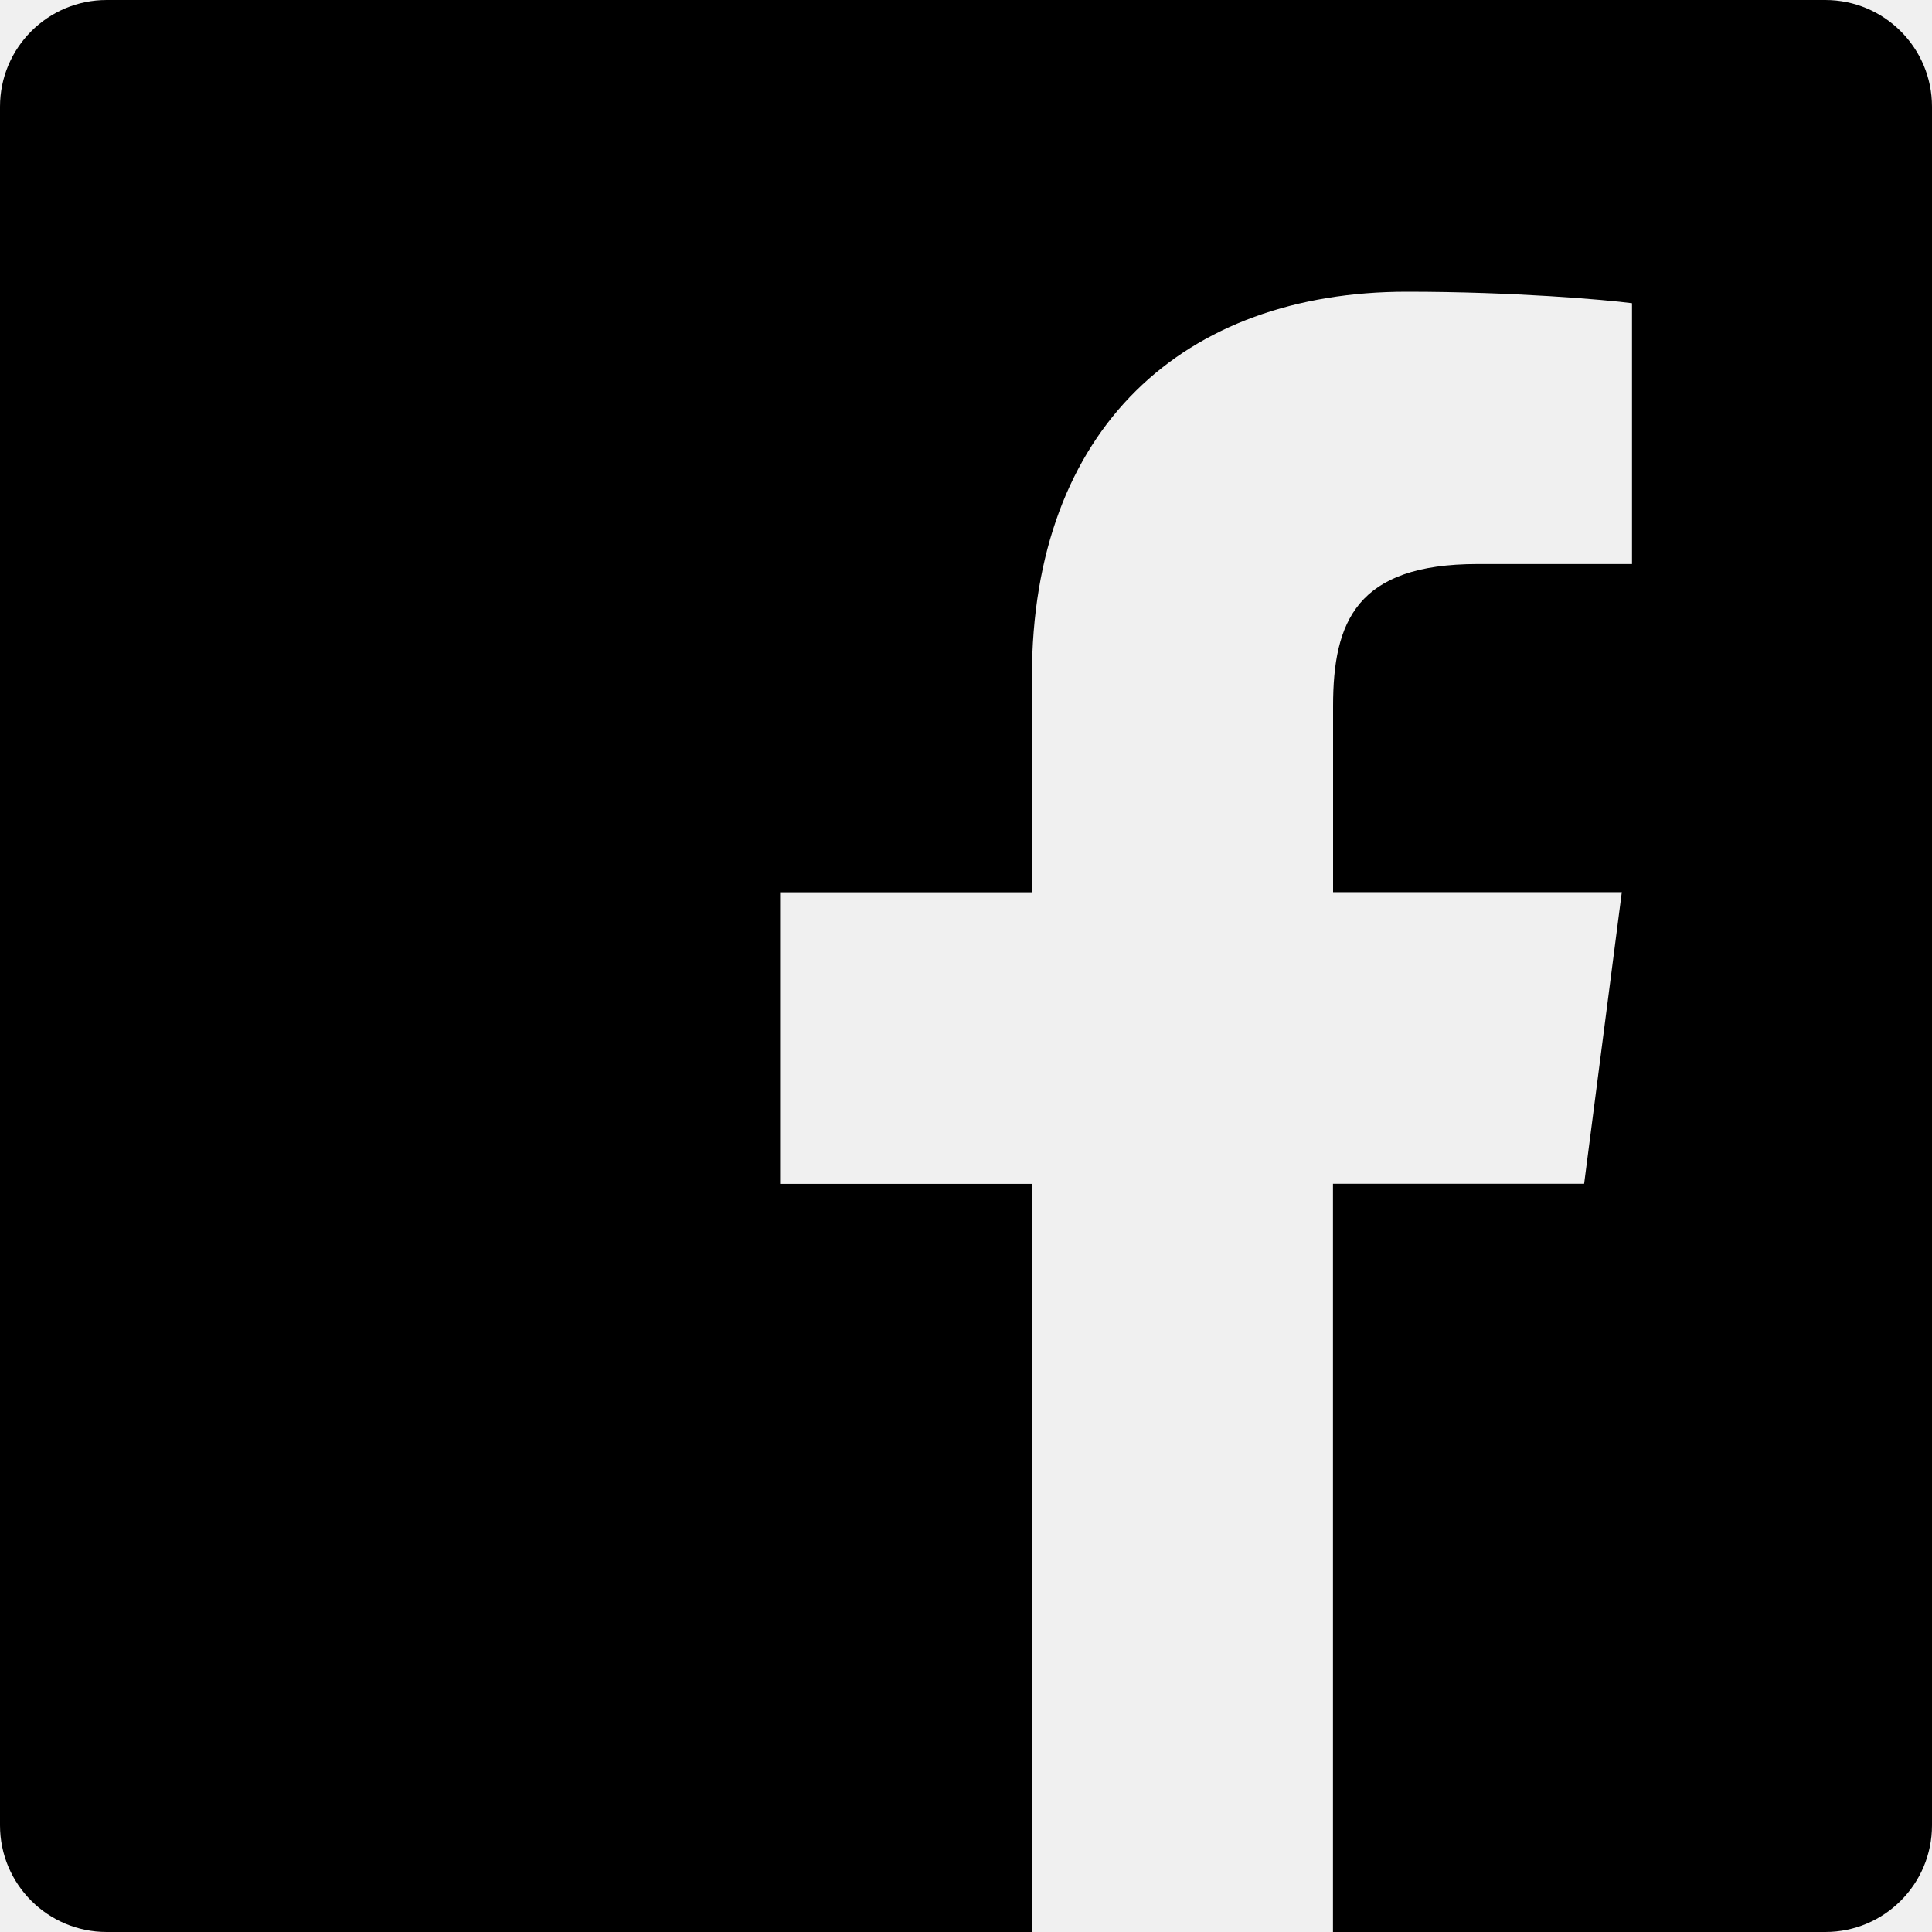
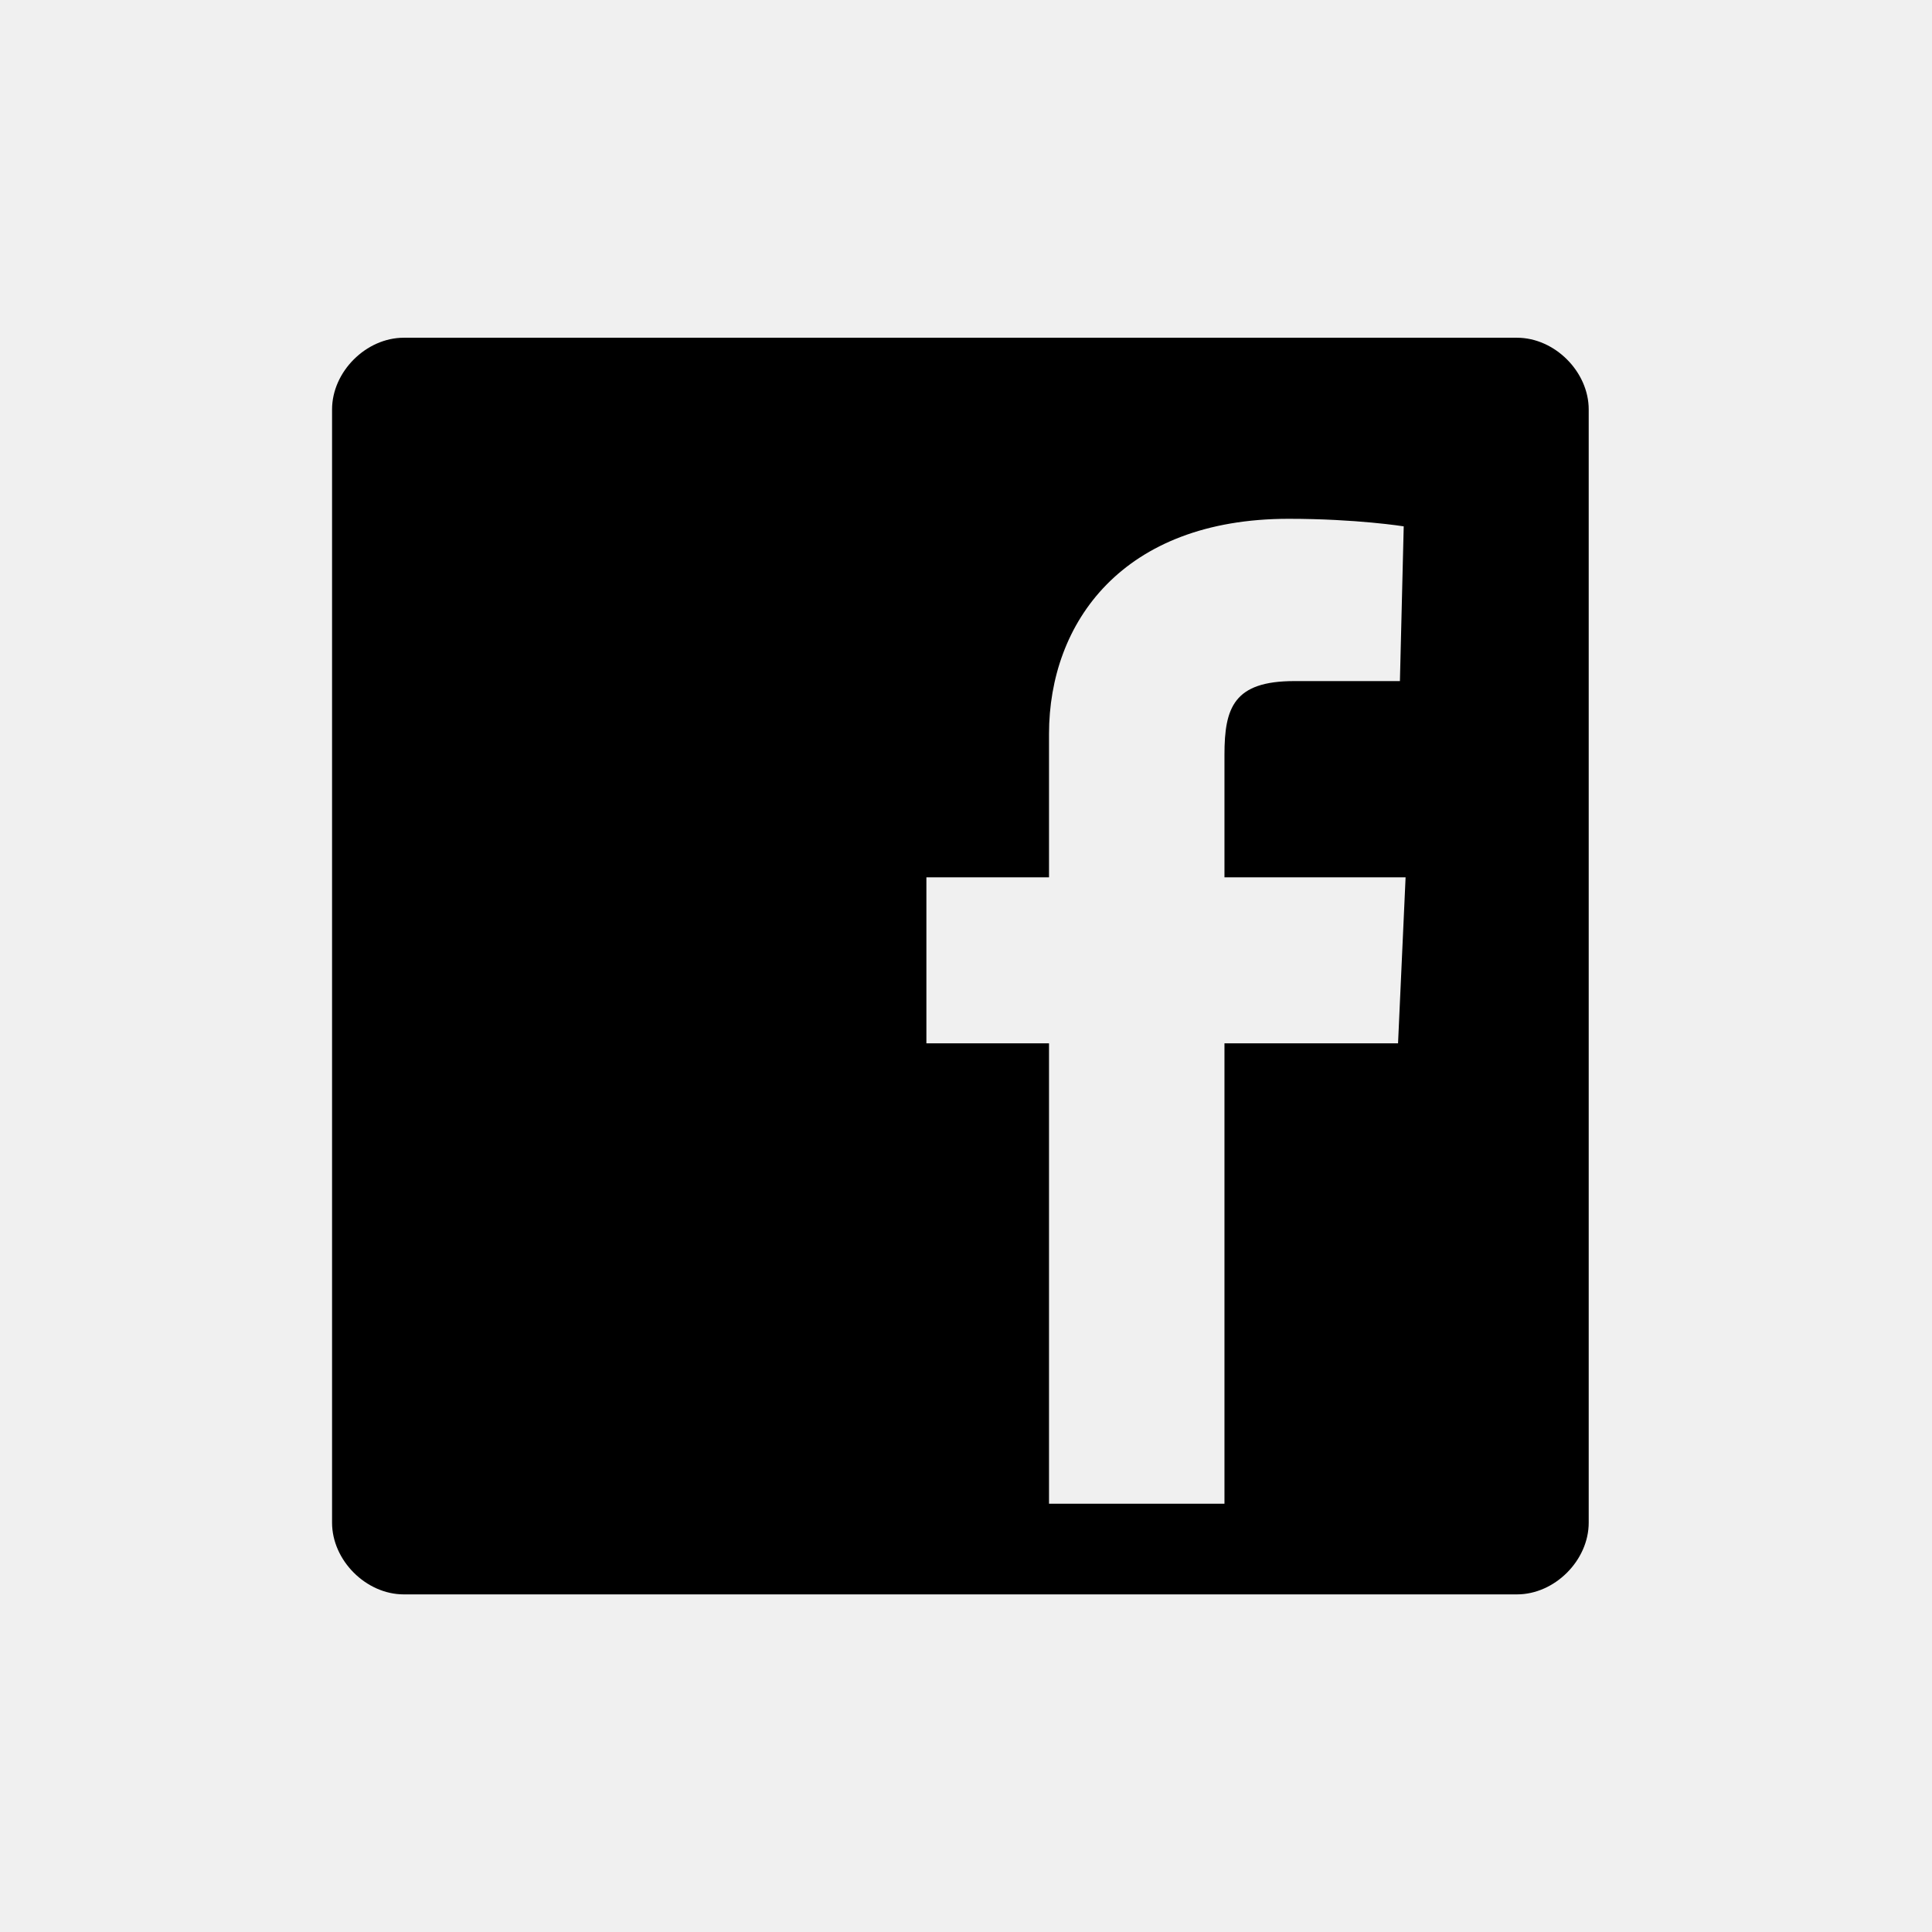
- <svg xmlns="http://www.w3.org/2000/svg" width="18" height="18" viewBox="0 0 18 18" fill="none">
-   <g clip-path="url(#clip0_268_19)">
-     <path fill-rule="evenodd" clip-rule="evenodd" d="M17.006 0H0.994C0.445 0 0 0.445 0 0.994V17.006C0 17.555 0.445 18 0.994 18H9.614V11.03H7.268V8.313H9.614V6.309C9.614 3.983 11.034 2.718 13.108 2.718C14.102 2.718 14.955 2.792 15.205 2.825V5.255H13.766C12.638 5.255 12.42 5.792 12.42 6.578V8.312H15.11L14.759 11.029H12.419V18H17.006C17.555 18 18 17.555 18 17.006V0.994C18 0.445 17.555 0 17.006 0Z" fill="black" />
-   </g>
-   <defs>
-     <clipPath id="clip0_268_19">
-       <rect width="18" height="18" fill="white" />
-     </clipPath>
-   </defs>
+ <svg xmlns="http://www.w3.org/2000/svg" fill="#000000" width="800px" height="800px" viewBox="-5.5 0 32 32" version="1.1">
+   <path d="M1.188 5.594h18.438c0.625 0 1.188 0.563 1.188 1.188v18.438c0 0.625-0.563 1.188-1.188 1.188h-18.438c-0.625 0-1.188-0.563-1.188-1.188v-18.438c0-0.625 0.563-1.188 1.188-1.188zM14.781 17.281h2.875l0.125-2.75h-3v-2.031c0-0.781 0.156-1.219 1.156-1.219h1.75l0.063-2.563s-0.781-0.125-1.906-0.125c-2.75 0-3.969 1.719-3.969 3.563v2.375h-2.031v2.75h2.031v7.625h2.906v-7.625z" />
</svg>
